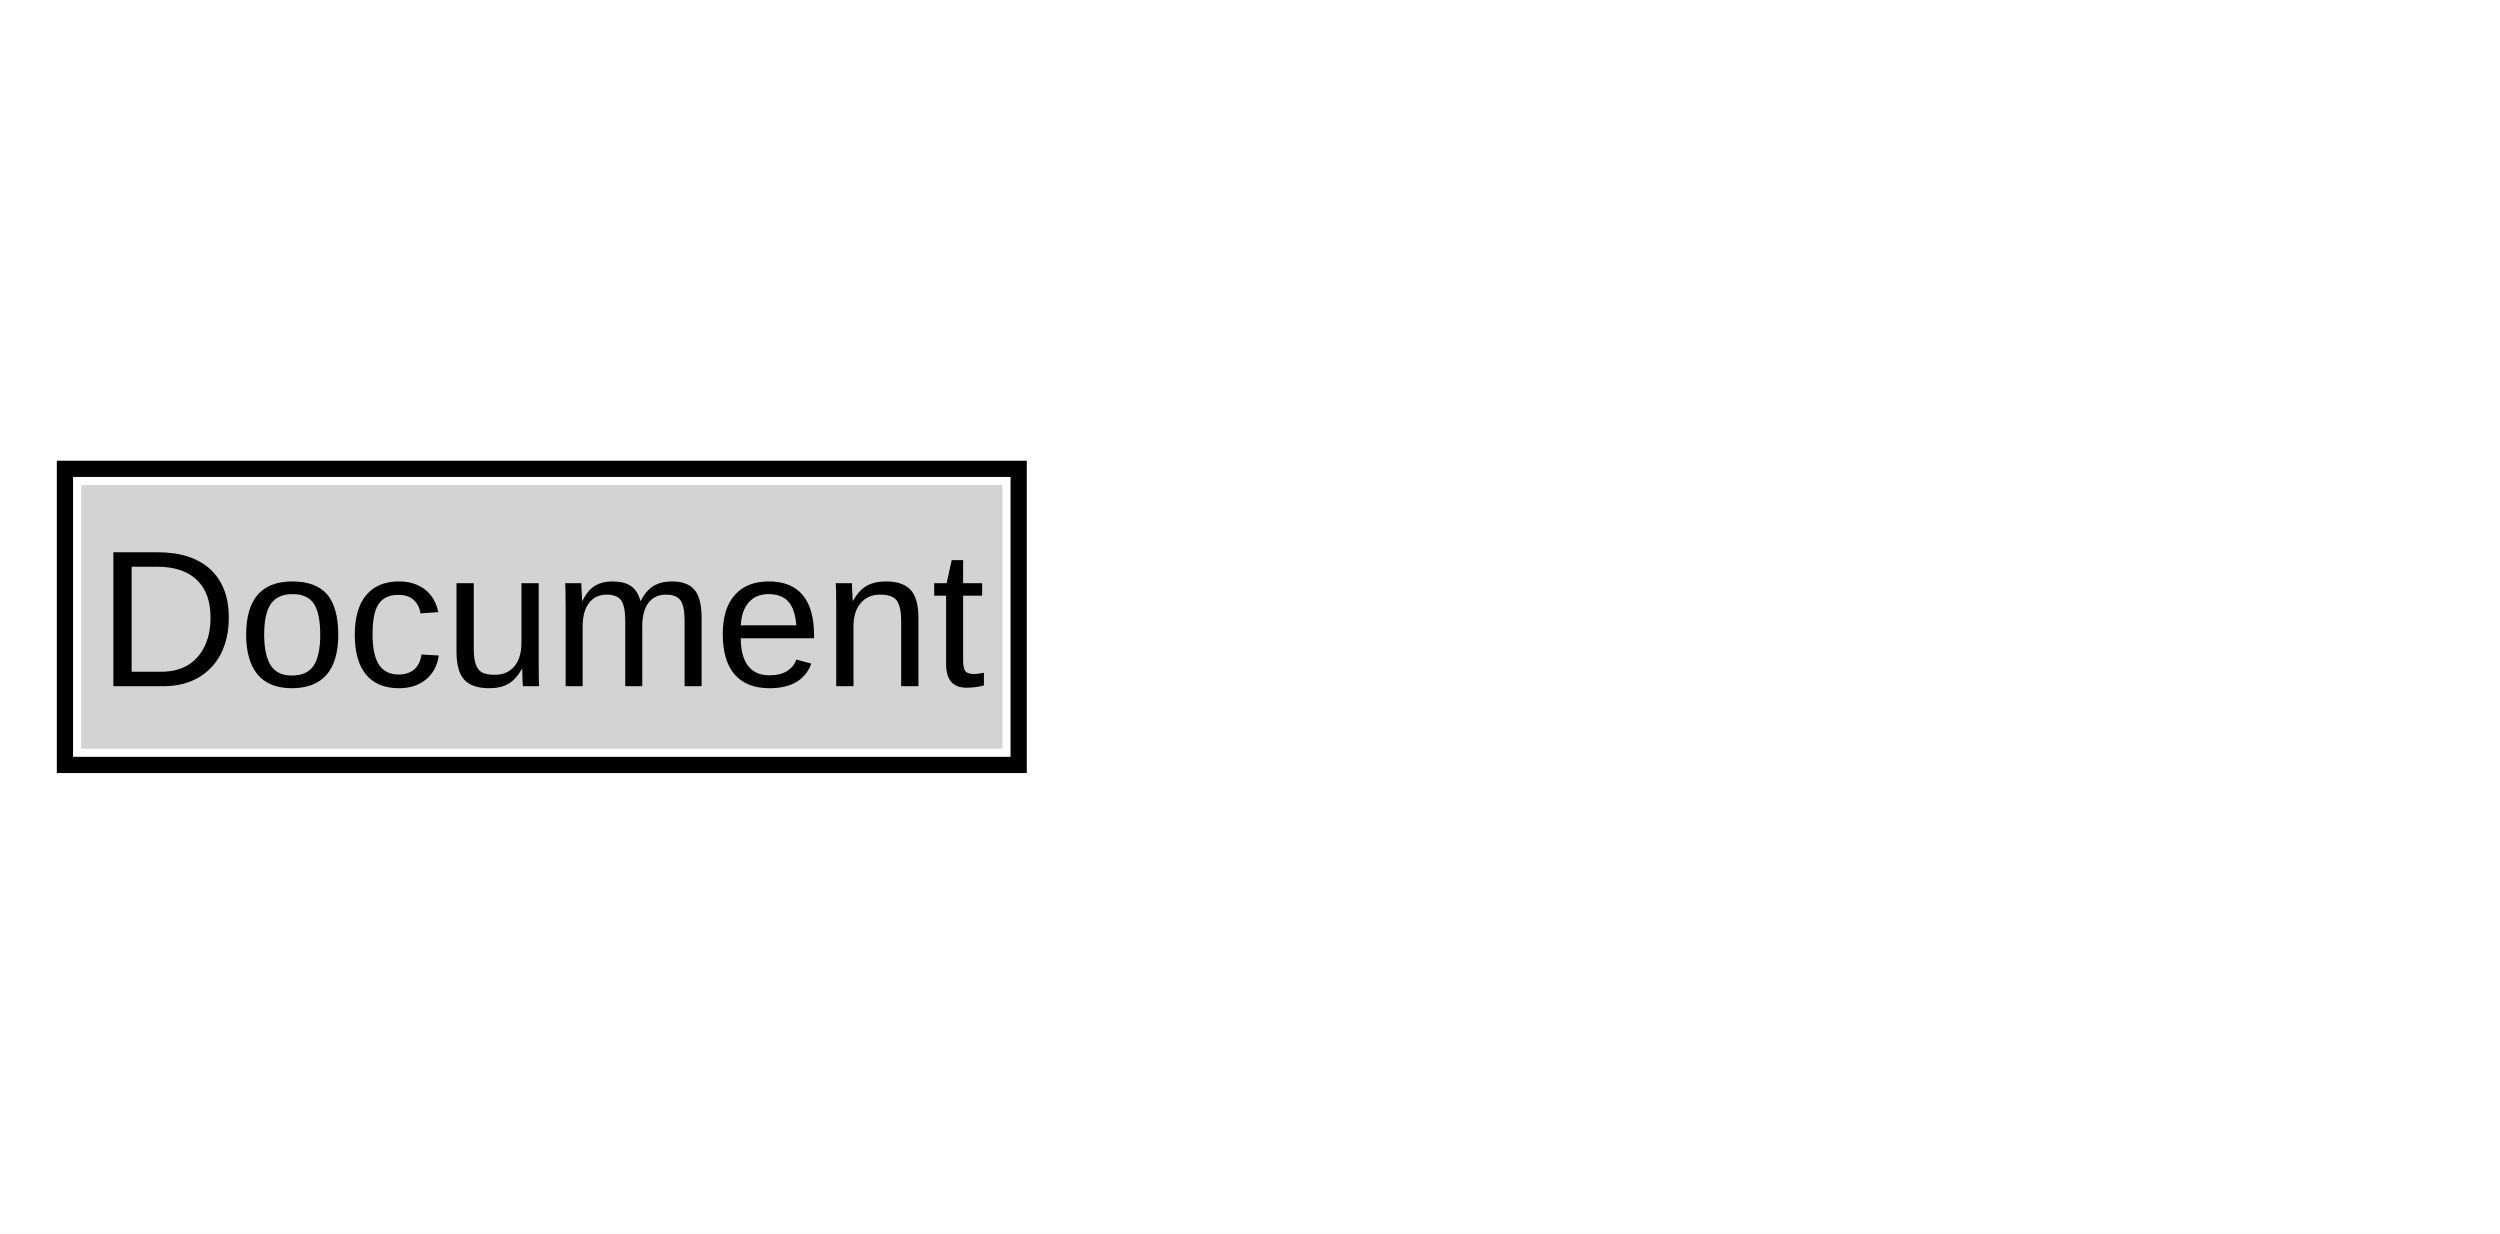
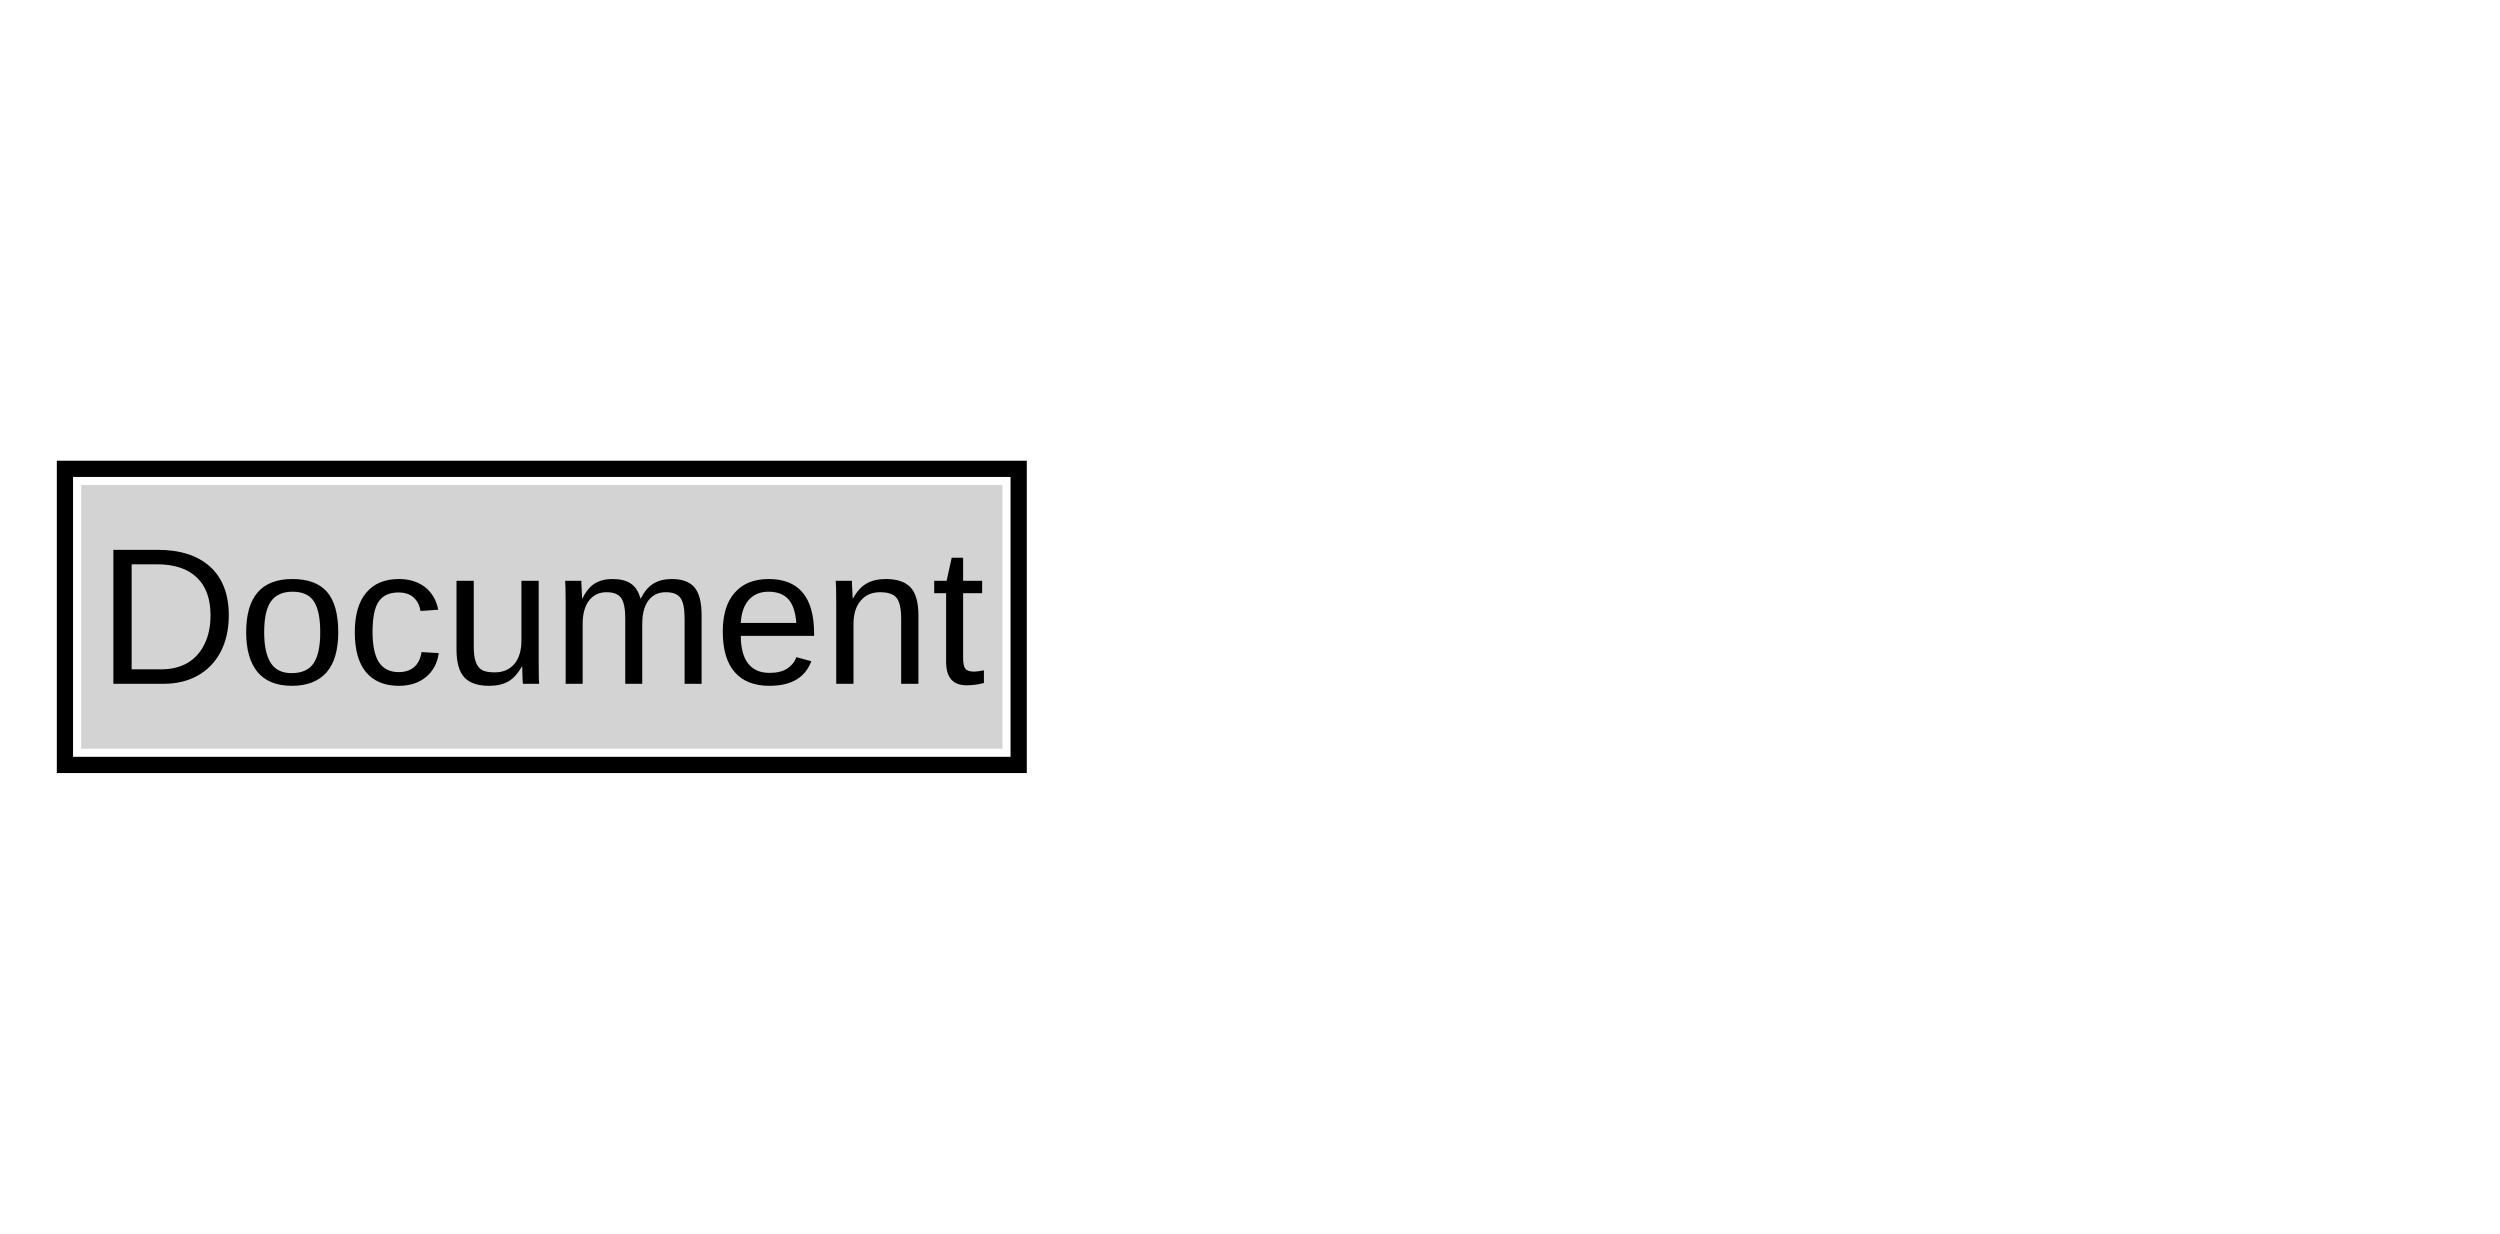
<svg xmlns="http://www.w3.org/2000/svg" xmlns:xlink="http://www.w3.org/1999/xlink" width="154pt" height="76pt" viewBox="0.00 0.00 154.00 76.00">
  <g id="graph0" class="graph" transform="scale(1 1) rotate(0) translate(4 72)">
    <polygon fill="white" stroke="none" points="-4,4 -4,-72 150.38,-72 150.38,4 -4,4" />
-     <g id="clust2" class="cluster">
+     <g id="clust3" class="cluster">
</g>
    <g id="node1" class="node">
      <g id="a_node1">
        <a xlink:href="../Document" xlink:title="&lt;TABLE&gt;">
          <polygon fill="lightgray" stroke="none" points="1,-25.88 1,-42.12 57.75,-42.12 57.75,-25.88 1,-25.88" />
-           <text xml:space="preserve" text-anchor="start" x="2" y="-29.73" font-family="Arial" font-size="12.00">Document</text>
+           <text xml:space="preserve" text-anchor="start" x="2" y="-29.88" font-family="Arial" font-size="12.00">Document</text>
          <polygon fill="none" stroke="black" points="0,-24.88 0,-43.12 58.75,-43.12 58.75,-24.88 0,-24.88" />
        </a>
      </g>
    </g>
  </g>
</svg>
